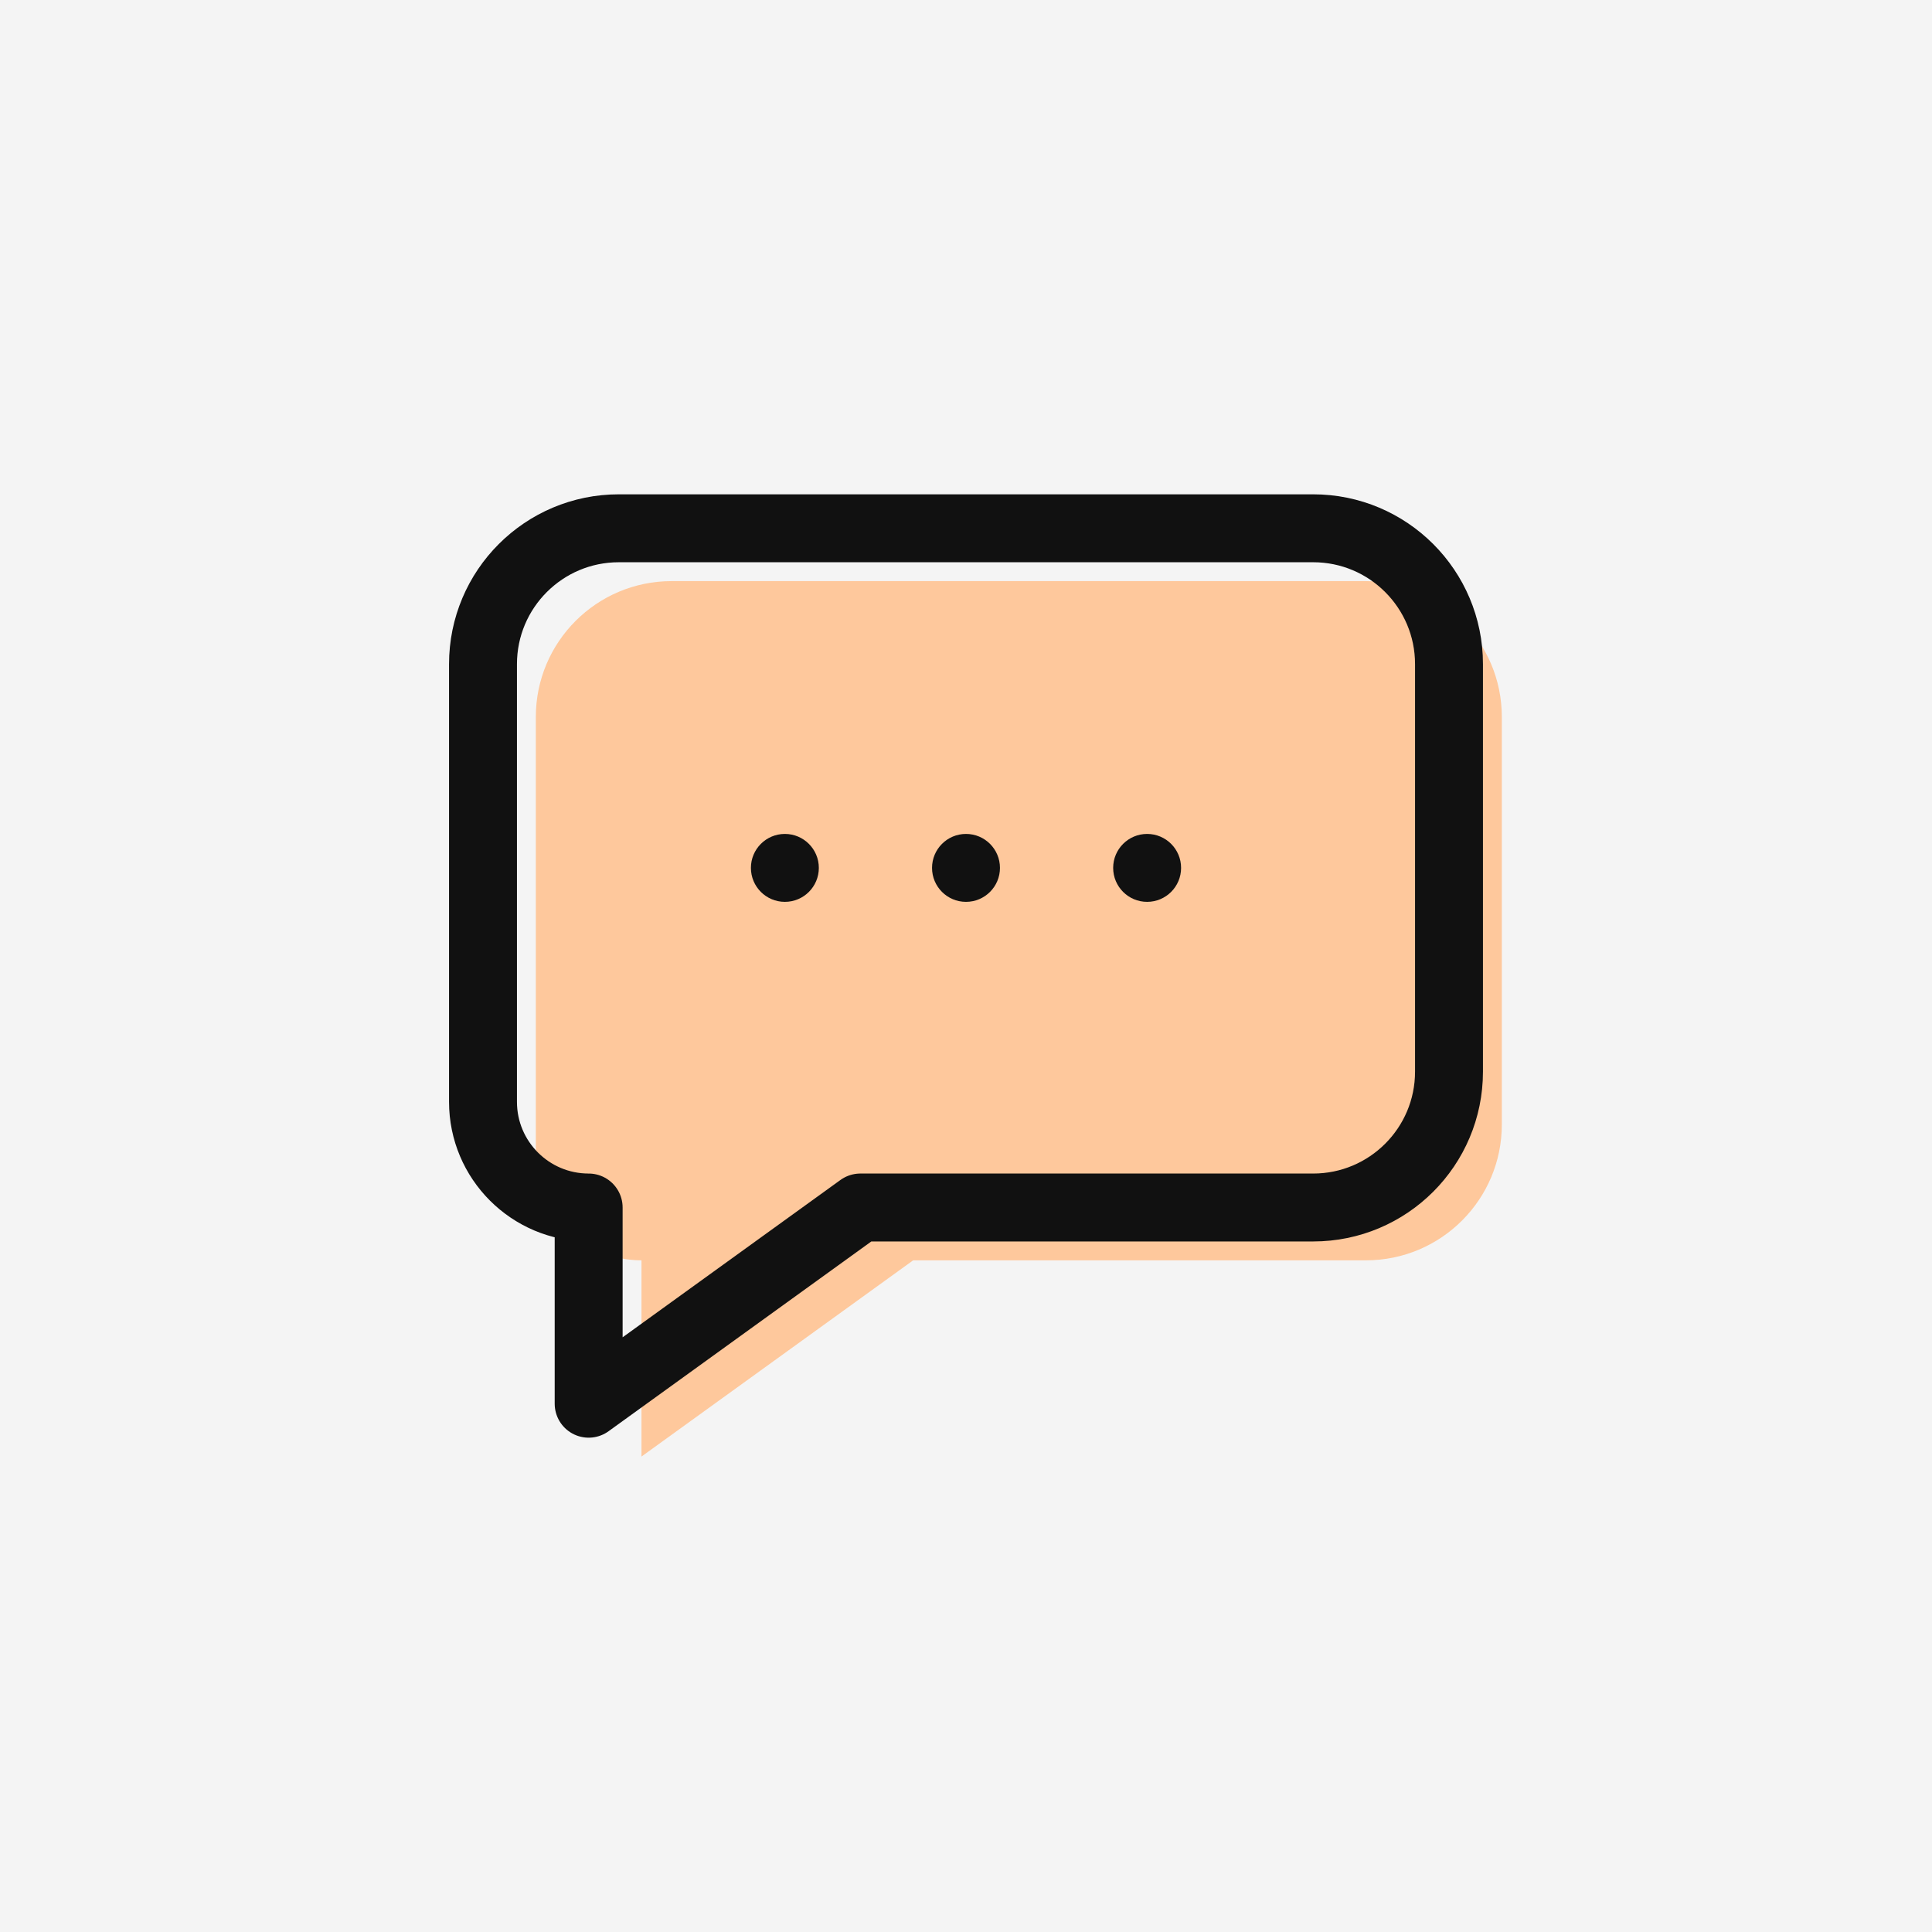
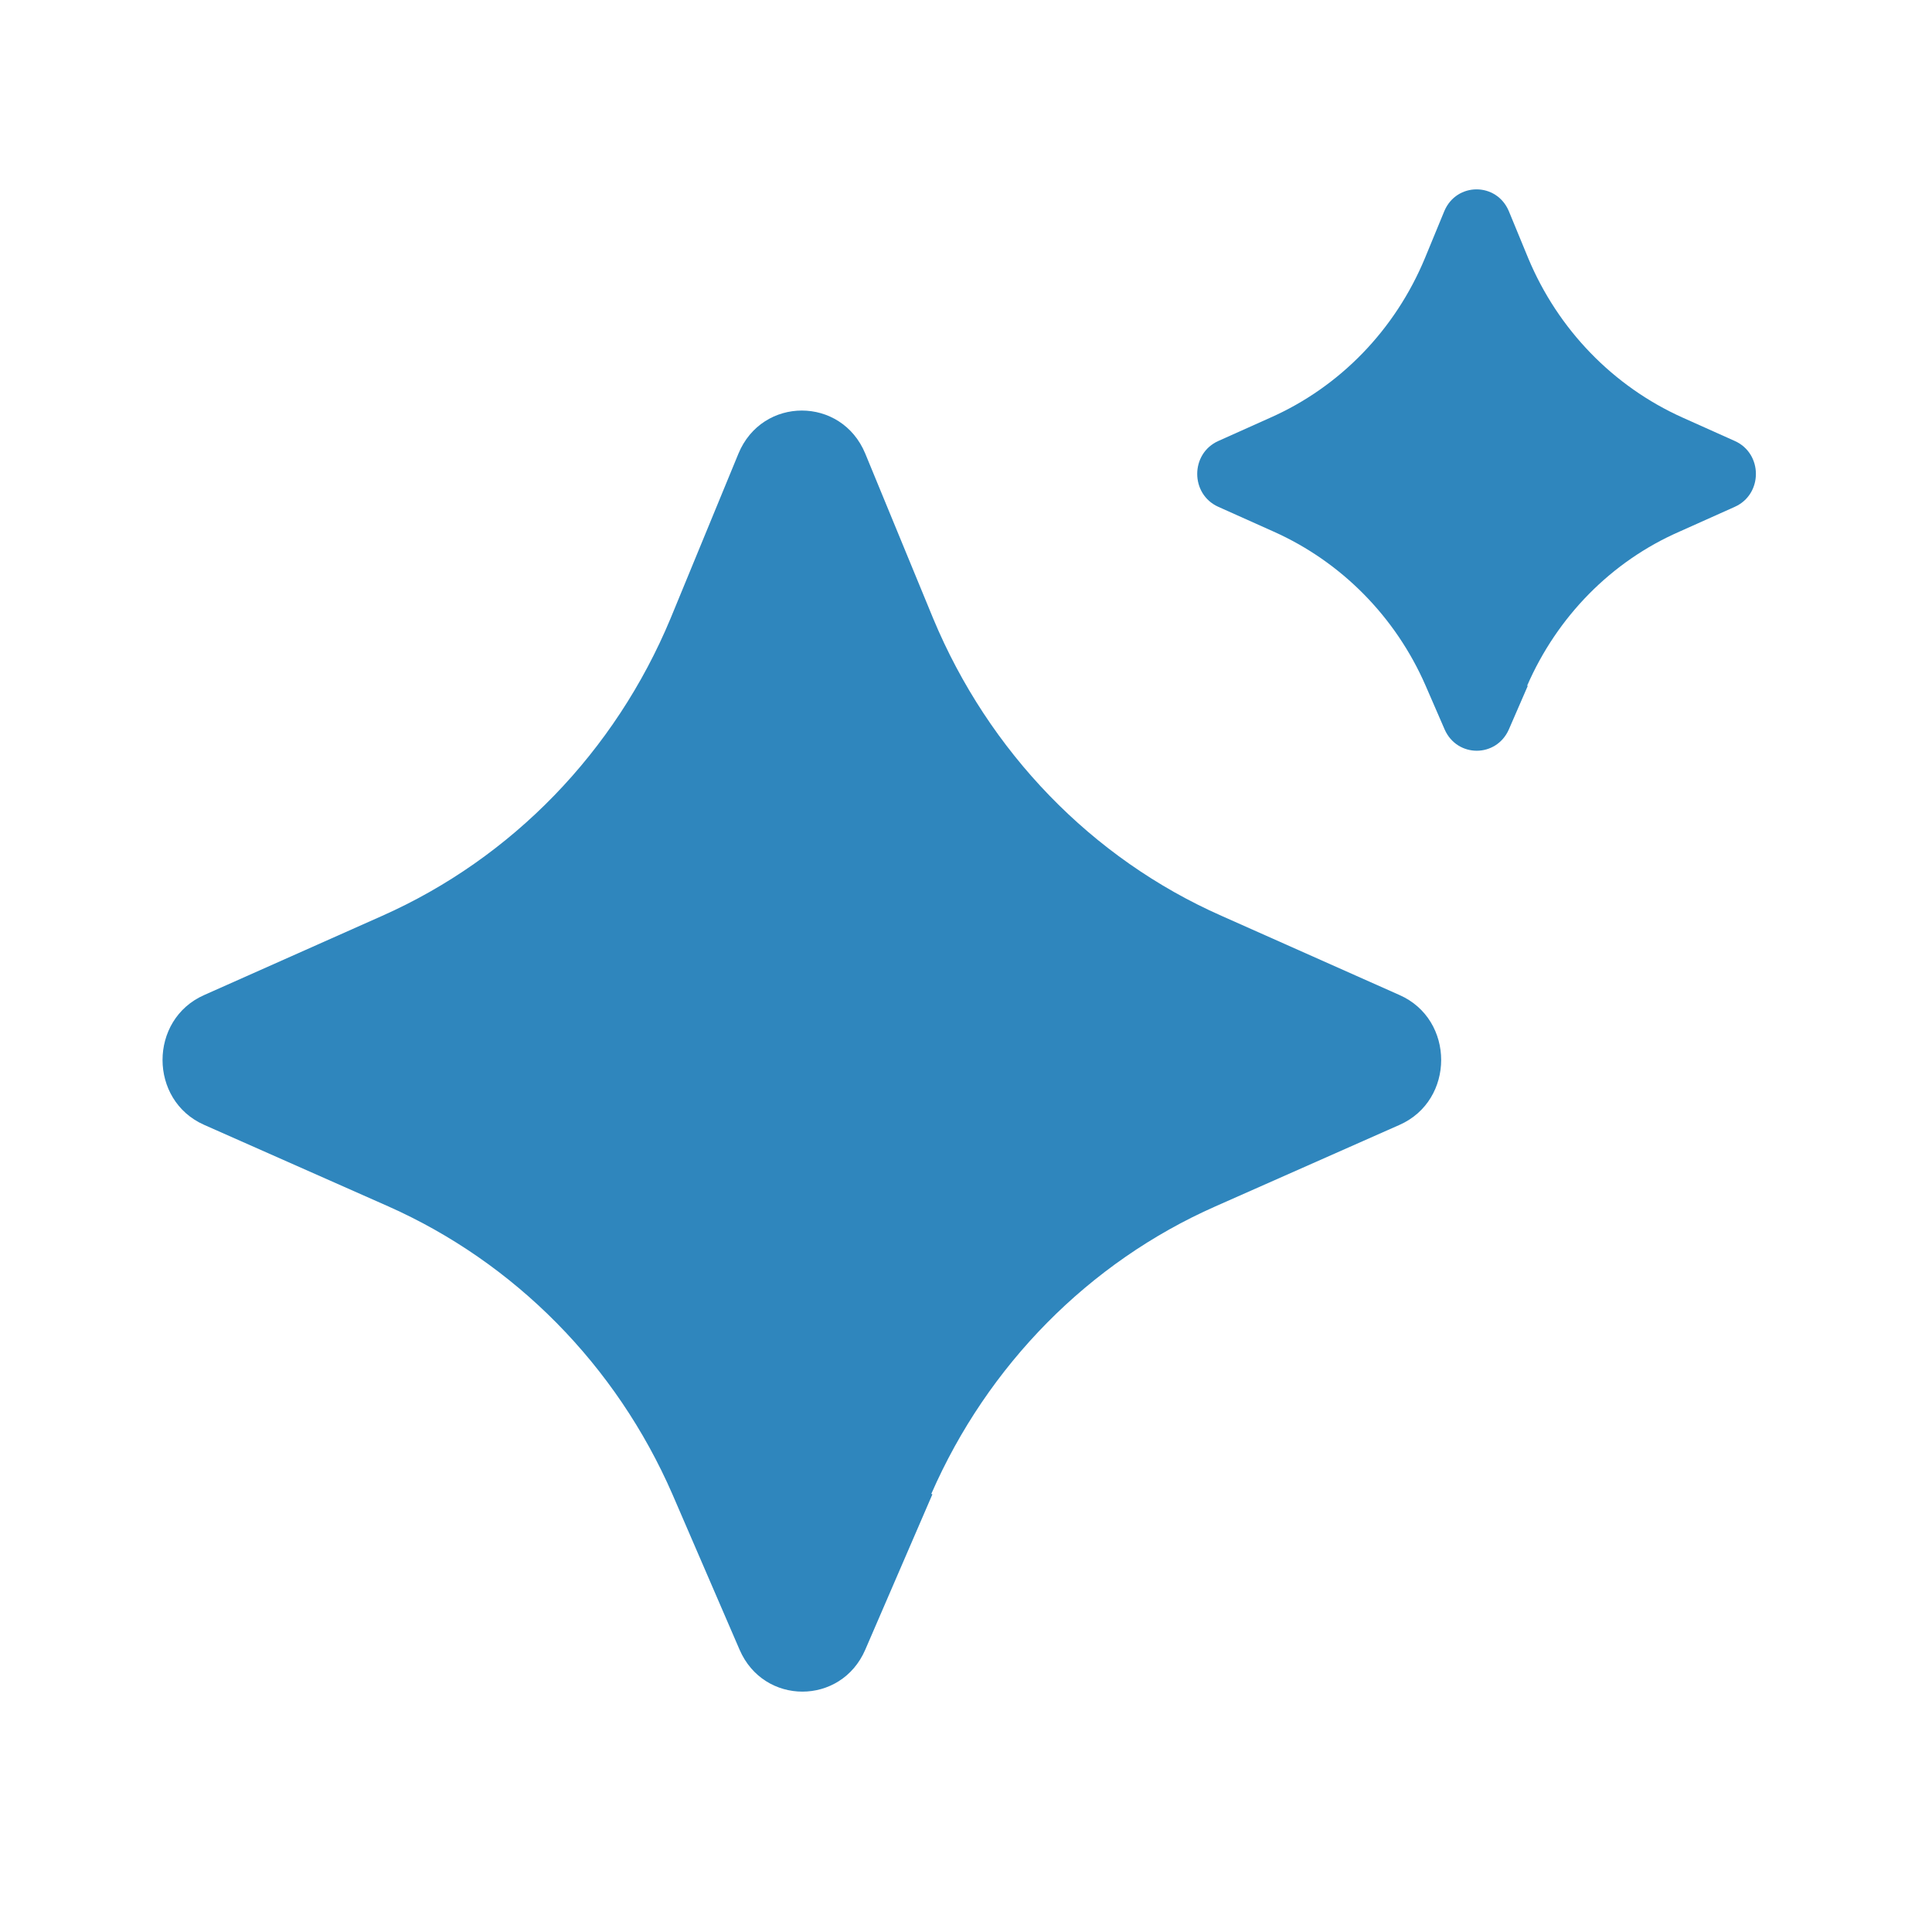
- <svg xmlns="http://www.w3.org/2000/svg" viewBox="0 0 512 512">
-   <rect width="512" height="512" fill="#F4F4F4" />
-   <defs>
-     <path id="bubble" d="M164 140h184a36 36 0 0 1 36 36v108a36 36 0 0 1-36 36H228l-72 52v-52a28 28 0 0 1-28-28V176a36 36 0 0 1 36-36Z" />
-   </defs>
-   <use href="#bubble" fill="#FEC89C" transform="translate(14 14)" />
-   <use href="#bubble" fill="none" stroke="#111111" stroke-width="18" stroke-linecap="round" stroke-linejoin="round" />
-   <g fill="#111111">
-     <circle cx="208" cy="230" r="9" />
-     <circle cx="256" cy="230" r="9" />
-     <circle cx="304" cy="230" r="9" />
+ <svg xmlns="http://www.w3.org/2000/svg" width="512" height="512" viewBox="0 0 512 512" preserveAspectRatio="xMidYMid meet">
+   <rect width="512" height="512" fill="#ffffff" />
+   <g transform="translate(0.8 0.9)">
+     <g transform="translate(0 32)">
+       <path d="m246.3 328.1-17.8 41.2c-6.4 14.8-26.9 14.8-33.3 0l-17.8-41.2c-14.9-34.2-41.8-61.4-75.3-76.3l-48.8-21.6c-14.7-6.5-14.7-27.9 0-34.4l47.2-21c34.4-15.3 61.7-43.5 76.4-78.8l18-43.7c6.3-15.2 27.3-15.2 33.6 0l18 43.7c14.7 35.3 42 63.6 76.4 78.8l47.2 21c14.7 6.5 14.7 27.9 0 34.4l-48.8 21.6c-33.5 14.8-60.4 42.1-75.3 76.2z" fill="#2f86bd" transform="translate(0 35)" />
+       <path d="m402.2 449.3-5.3 12.2c-3.5 7.9-14.4 7.9-17.9 0l-5.3-12.2c-8.4-19.3-23.6-34.6-42.4-43l-15.4-6.9c-7.9-3.5-7.9-14.9 0-18.4l14.5-6.5c19.4-8.6 34.8-24.5 43.1-44.5l5.4-13.1c3.4-8.1 14.6-8.1 18 0l5.4 13.1c8.3 19.9 23.7 35.8 43.1 44.5l14.5 6.5c7.9 3.5 7.9 14.9 0 18.4l-15.4 6.9c-19 8.3-34.1 23.7-42.5 43z" fill="#2f86bd" transform="matrix(0.95 0 0 0.95 22 -278)" />
+     </g>
  </g>
</svg>
